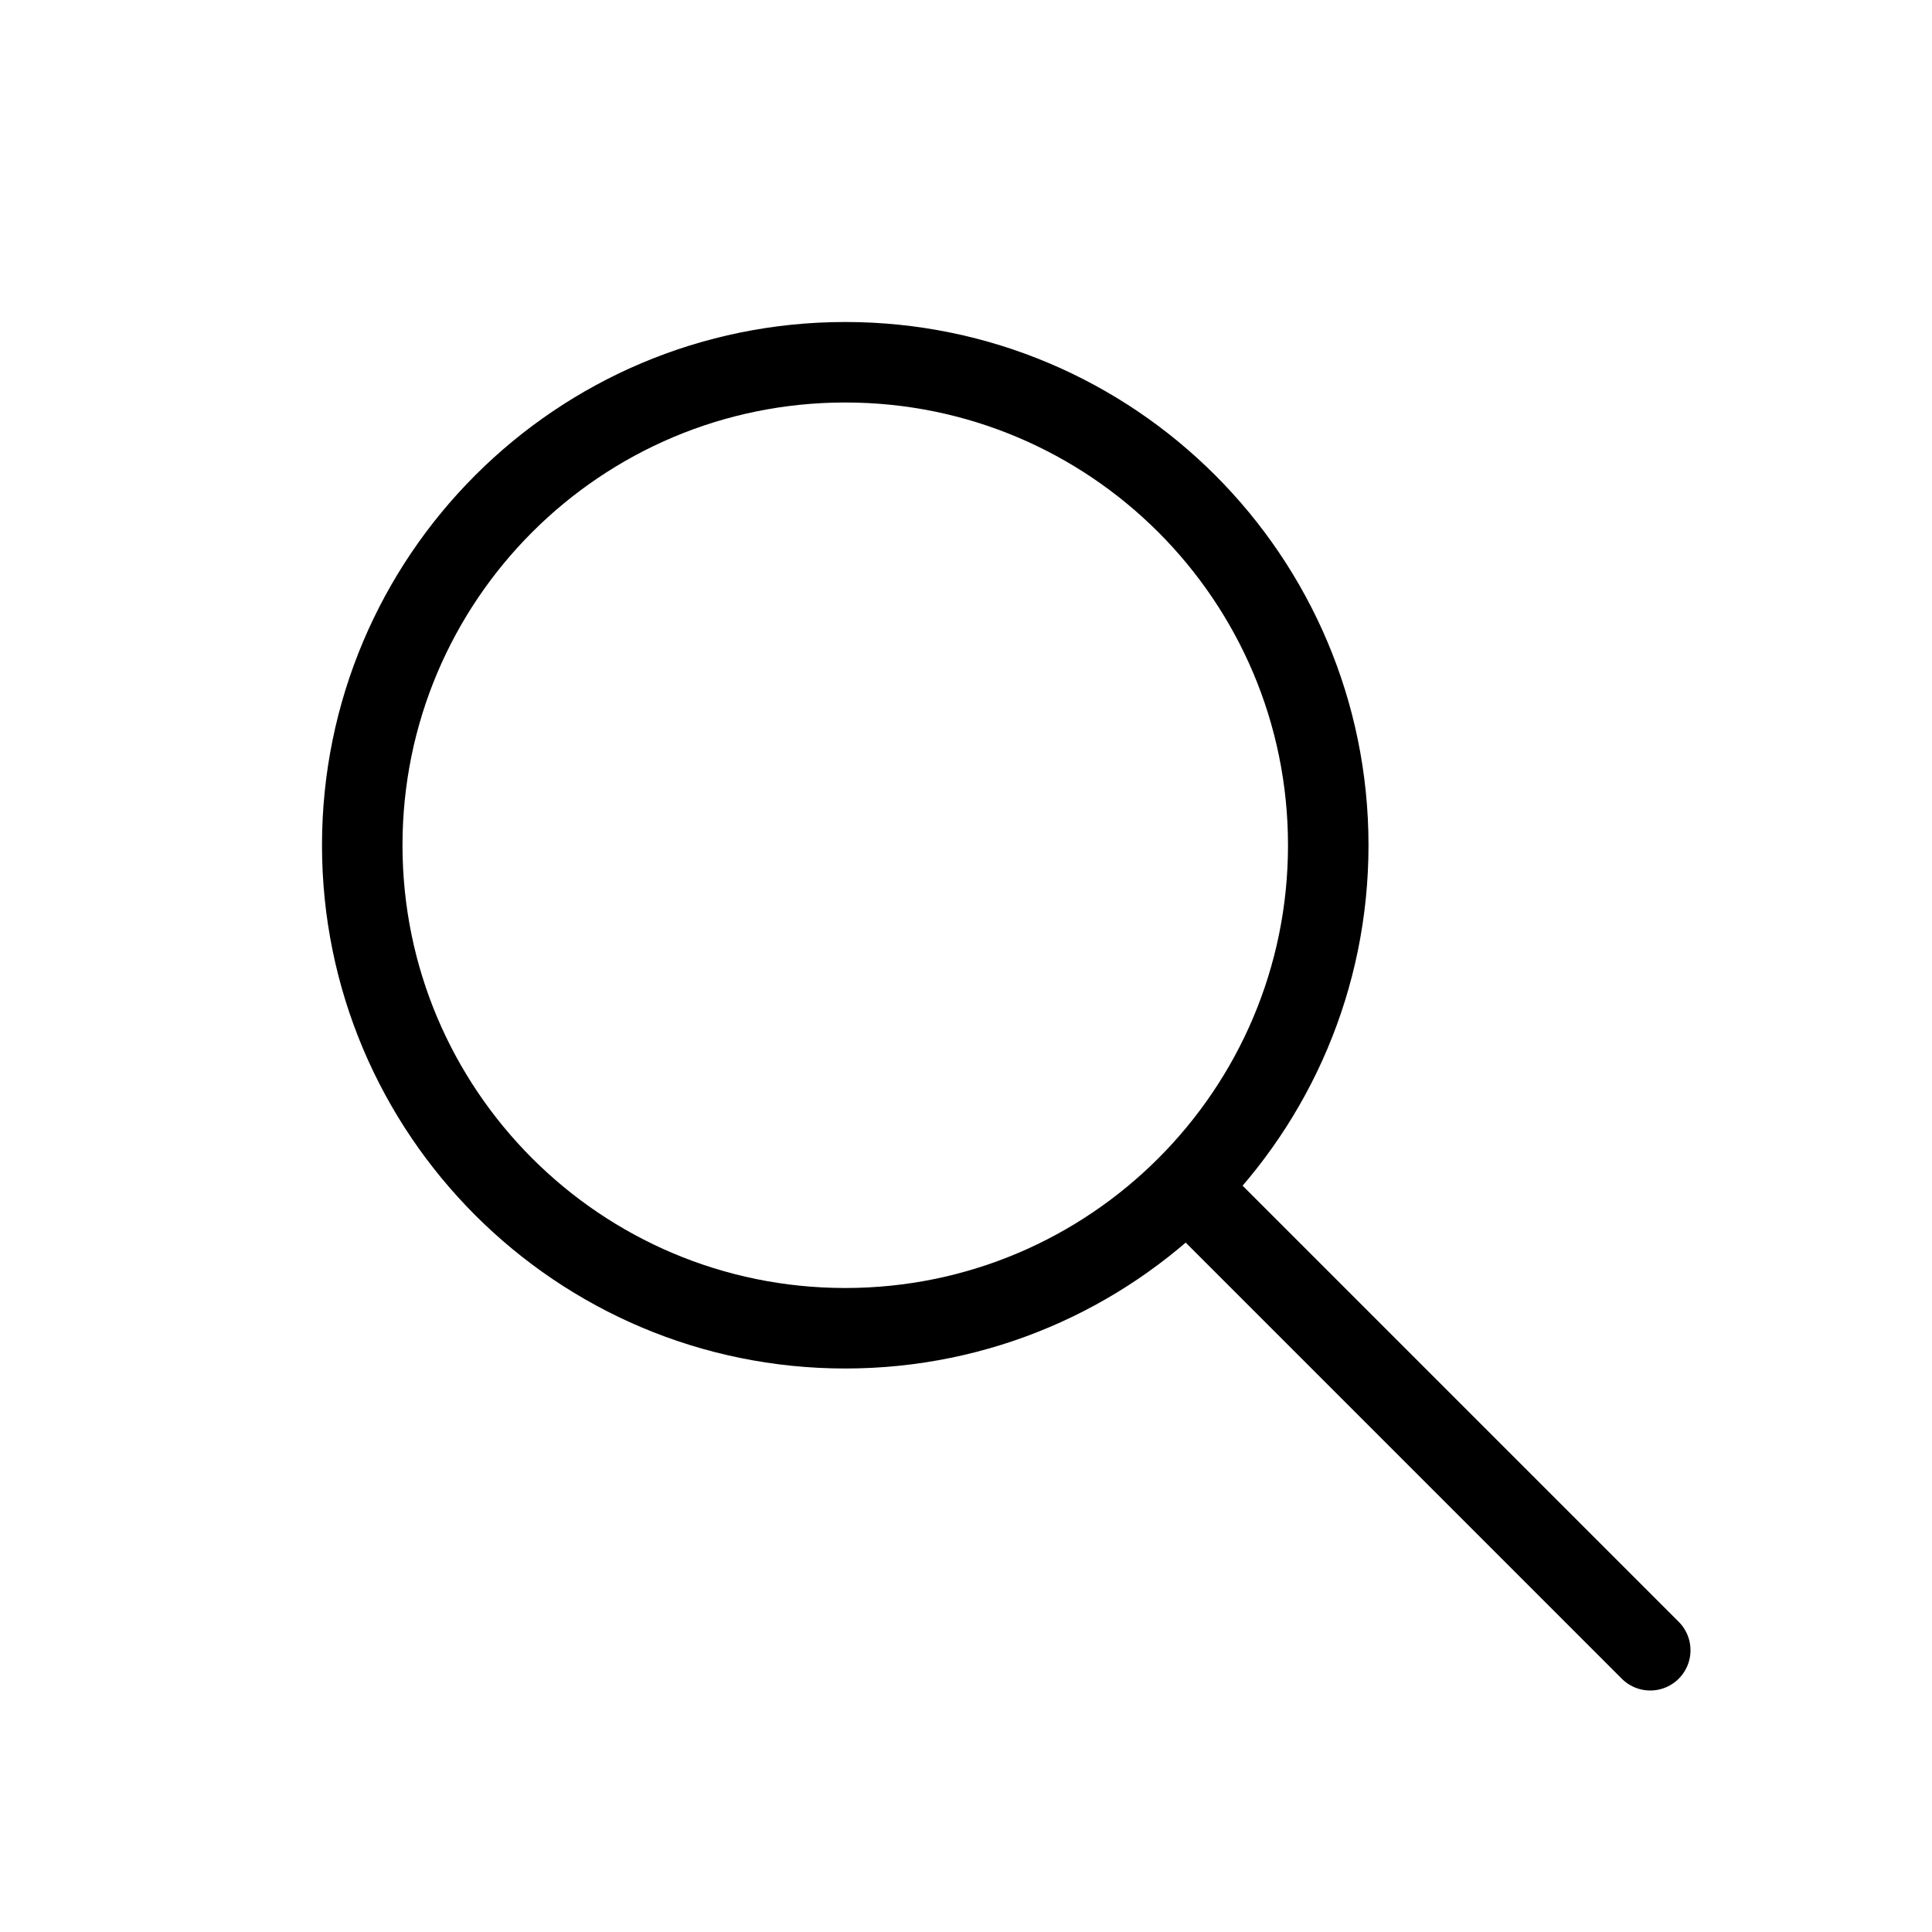
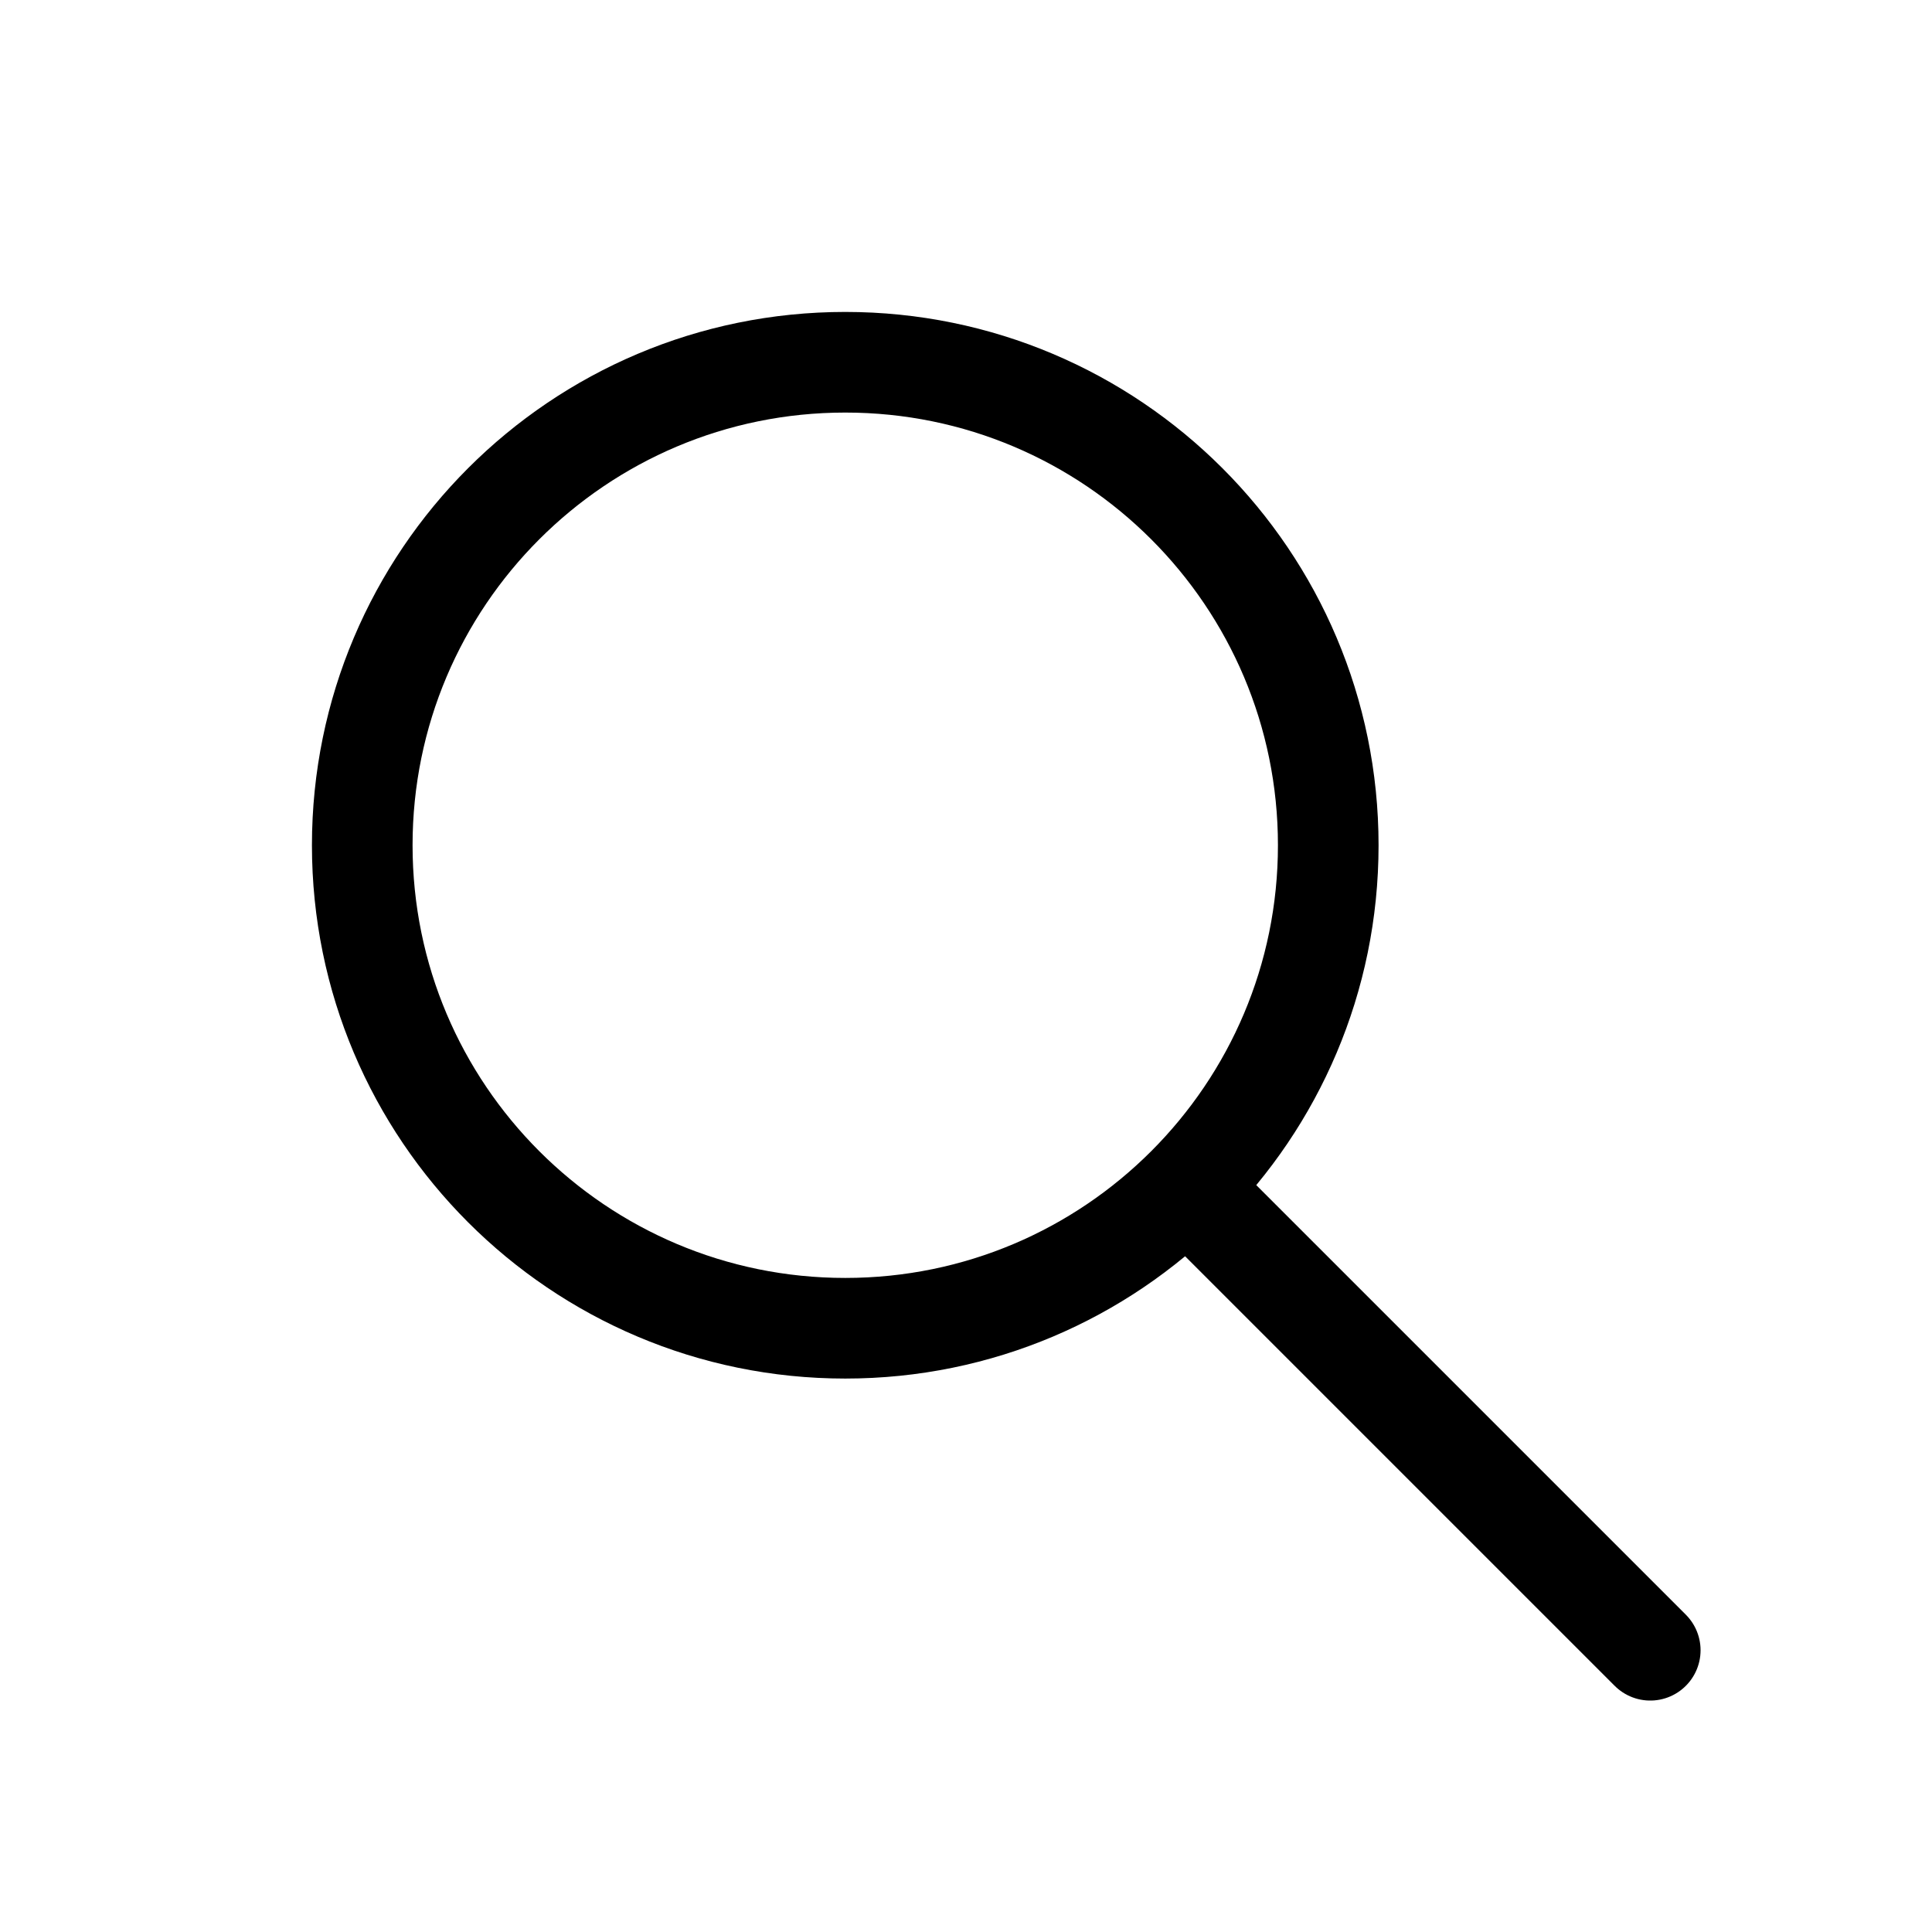
<svg xmlns="http://www.w3.org/2000/svg" viewBox="0 0 96 96" width="96" height="96">
-   <g fill="none" stroke="#000000" stroke-width="4" stroke-linecap="round" stroke-linejoin="round">
+   <g fill="none" stroke="#000000" stroke-width="5" stroke-linecap="round" stroke-linejoin="round">
    <circle cx="42" cy="42" r="24" />
    <path d="M60 60 L82 82" />
  </g>
</svg>
